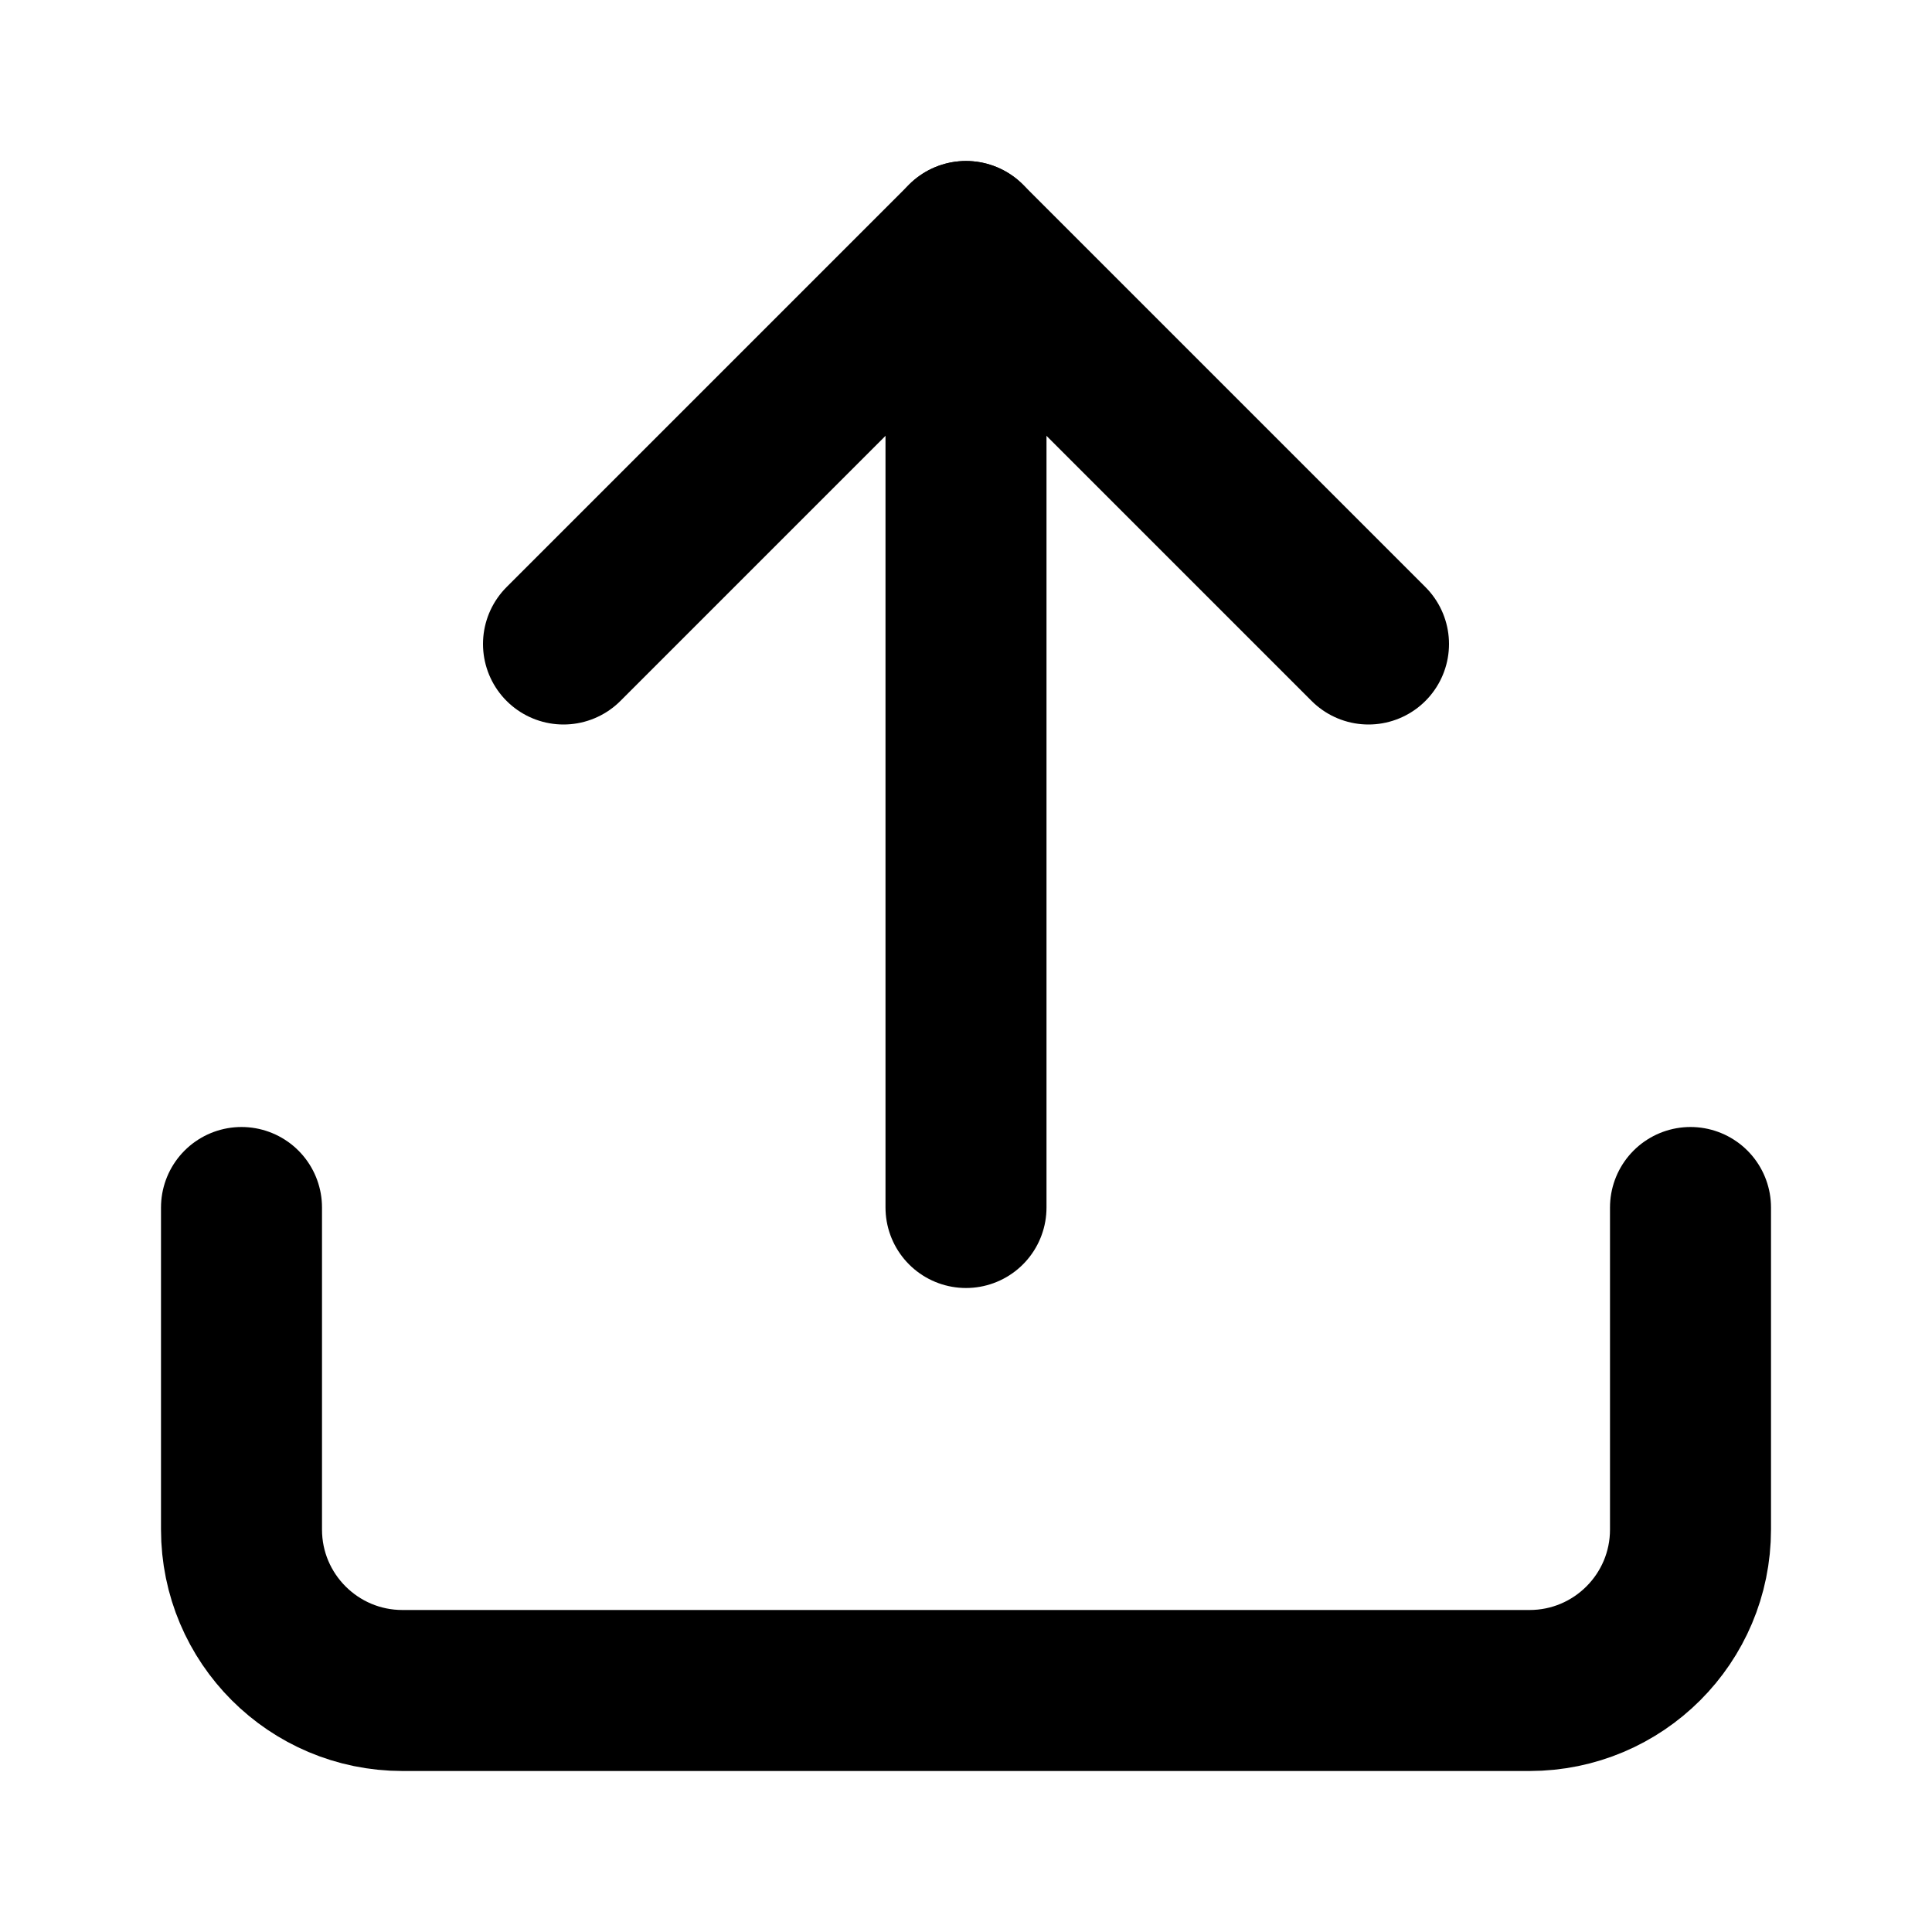
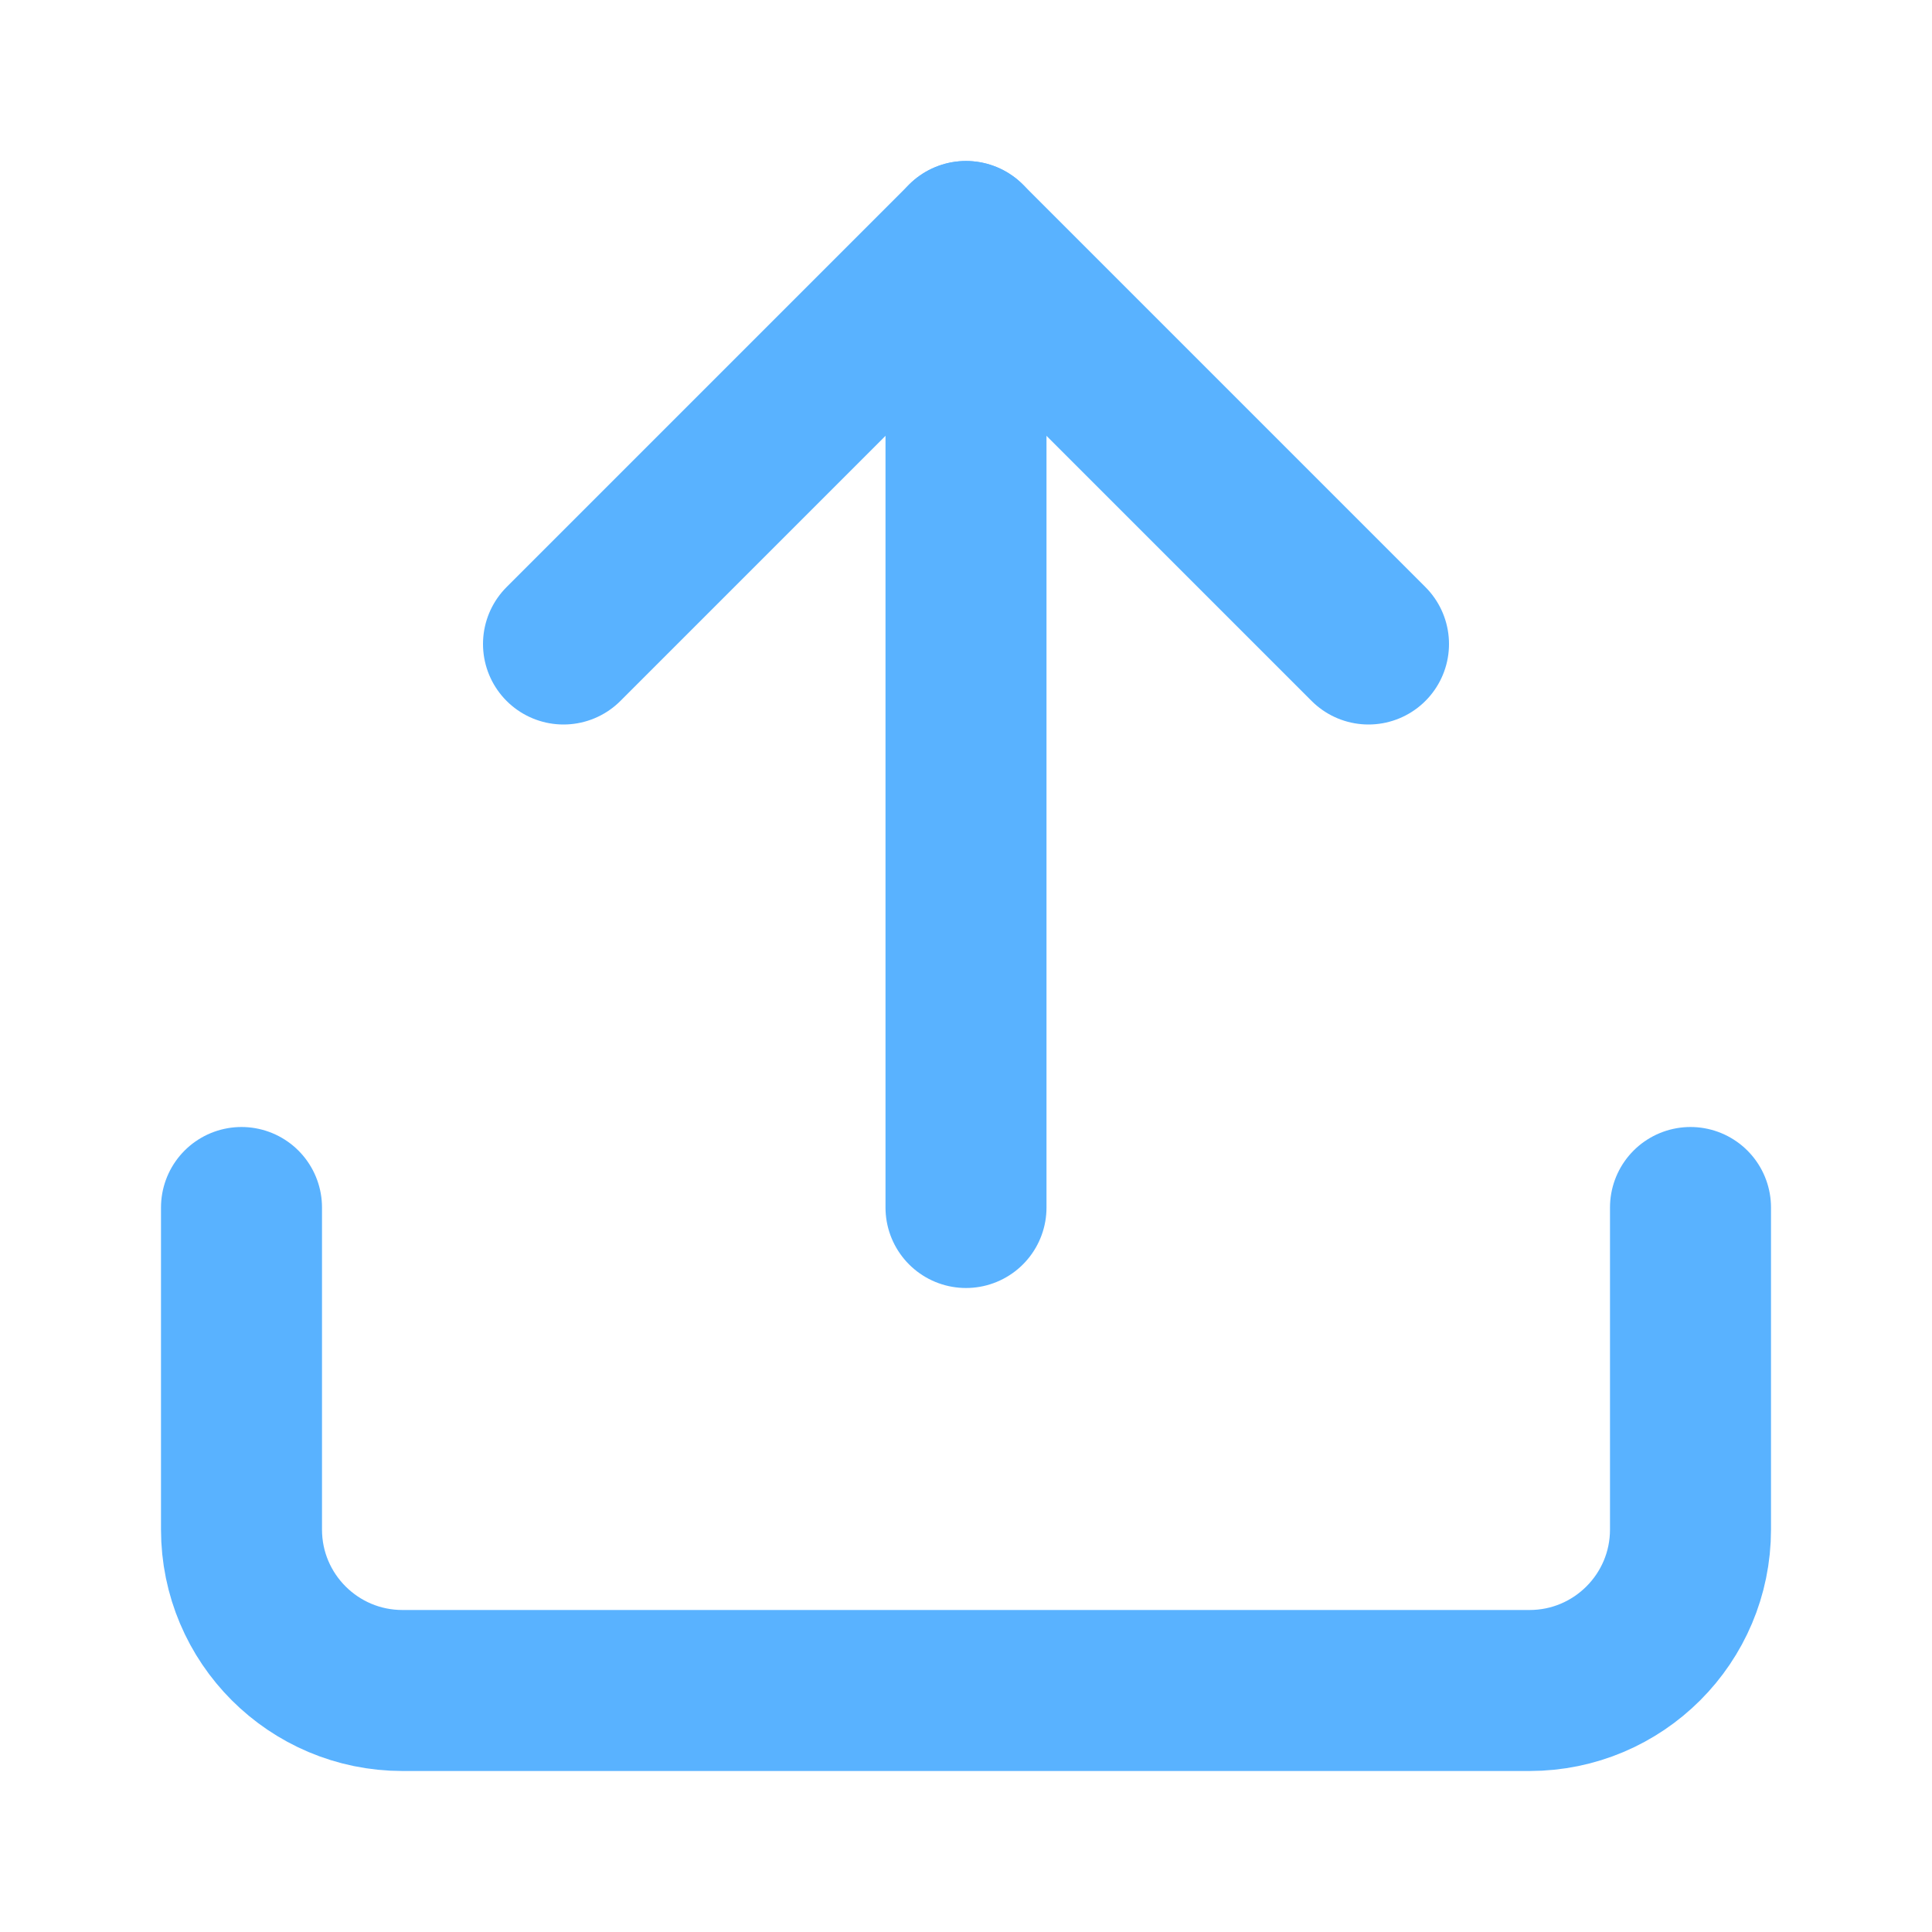
- <svg xmlns="http://www.w3.org/2000/svg" width="24" height="24" viewBox="0 0 24 24" fill="none" stroke="currentColor" stroke-width="2" stroke-linecap="round" stroke-linejoin="round" class="lucide lucide-upload">
+ <svg xmlns="http://www.w3.org/2000/svg" width="24" height="24" viewBox="0 0 24 24" fill="none" stroke="#59B2FF" stroke-width="2" stroke-linecap="round" stroke-linejoin="round" class="lucide lucide-upload">
  <path d="M21 15v4a2 2 0 0 1-2 2H5a2 2 0 0 1-2-2v-4" />
  <polyline points="17 8 12 3 7 8" />
  <line x1="12" x2="12" y1="3" y2="15" />
</svg>
